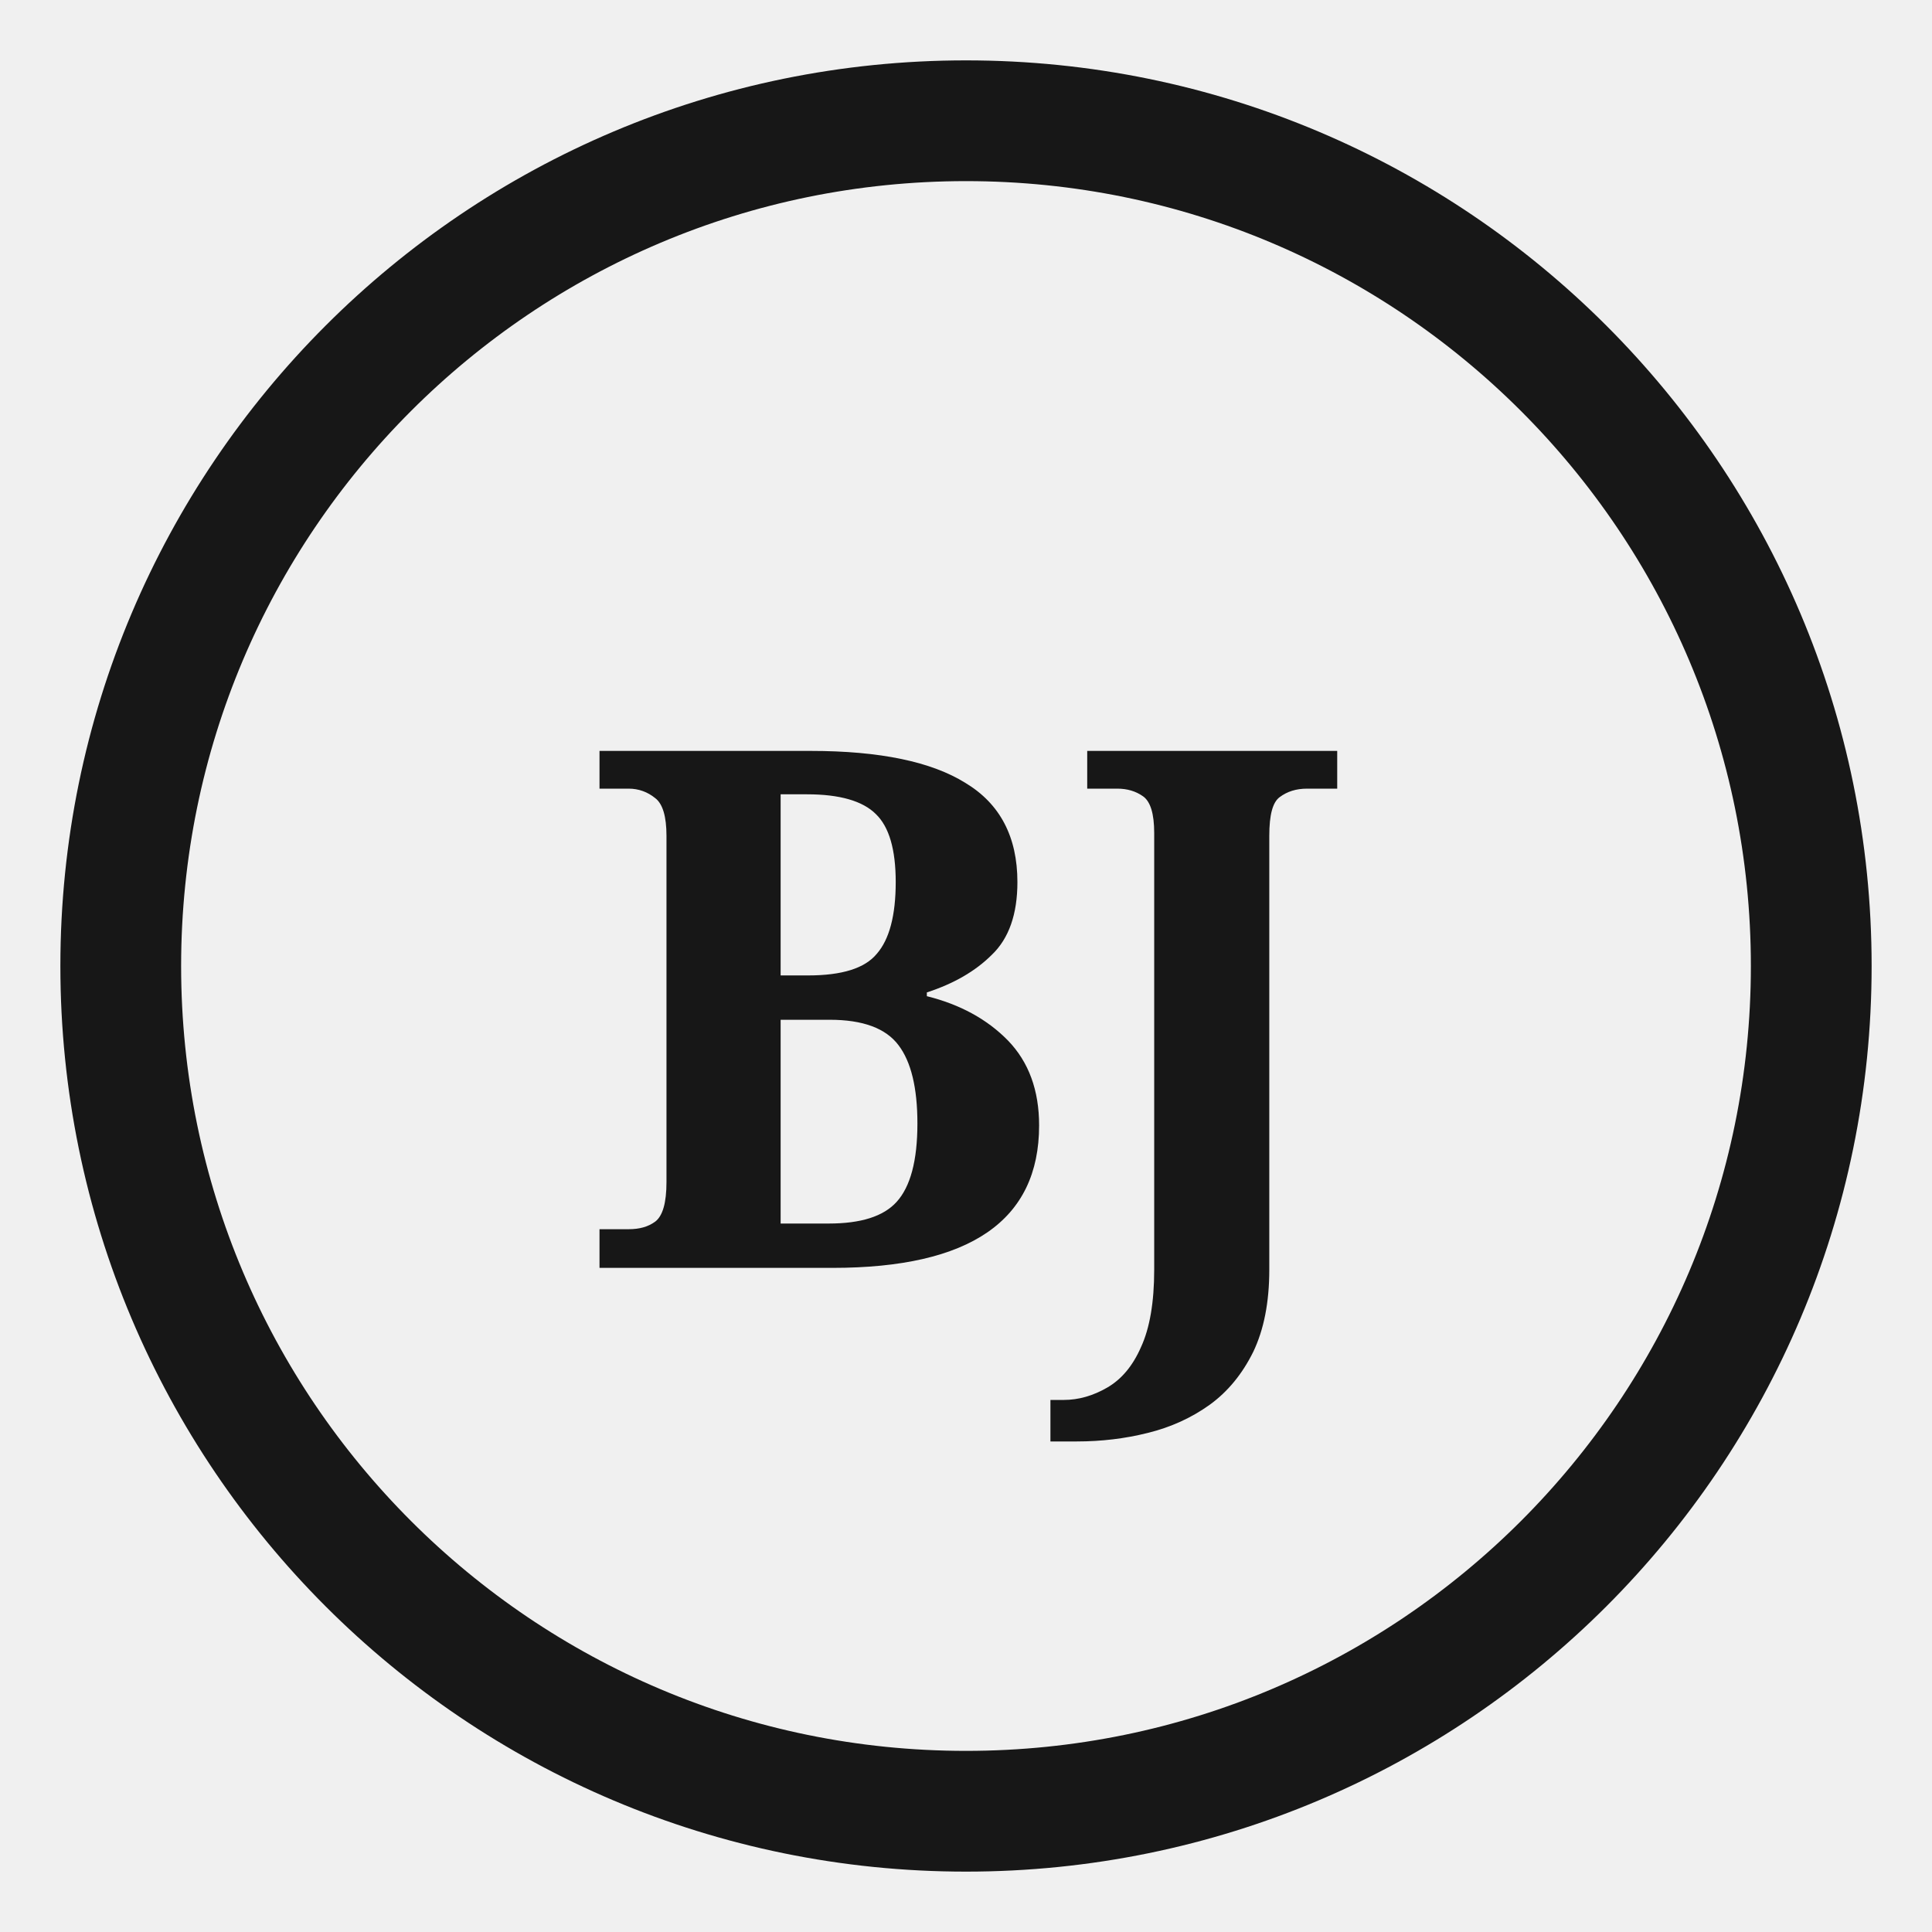
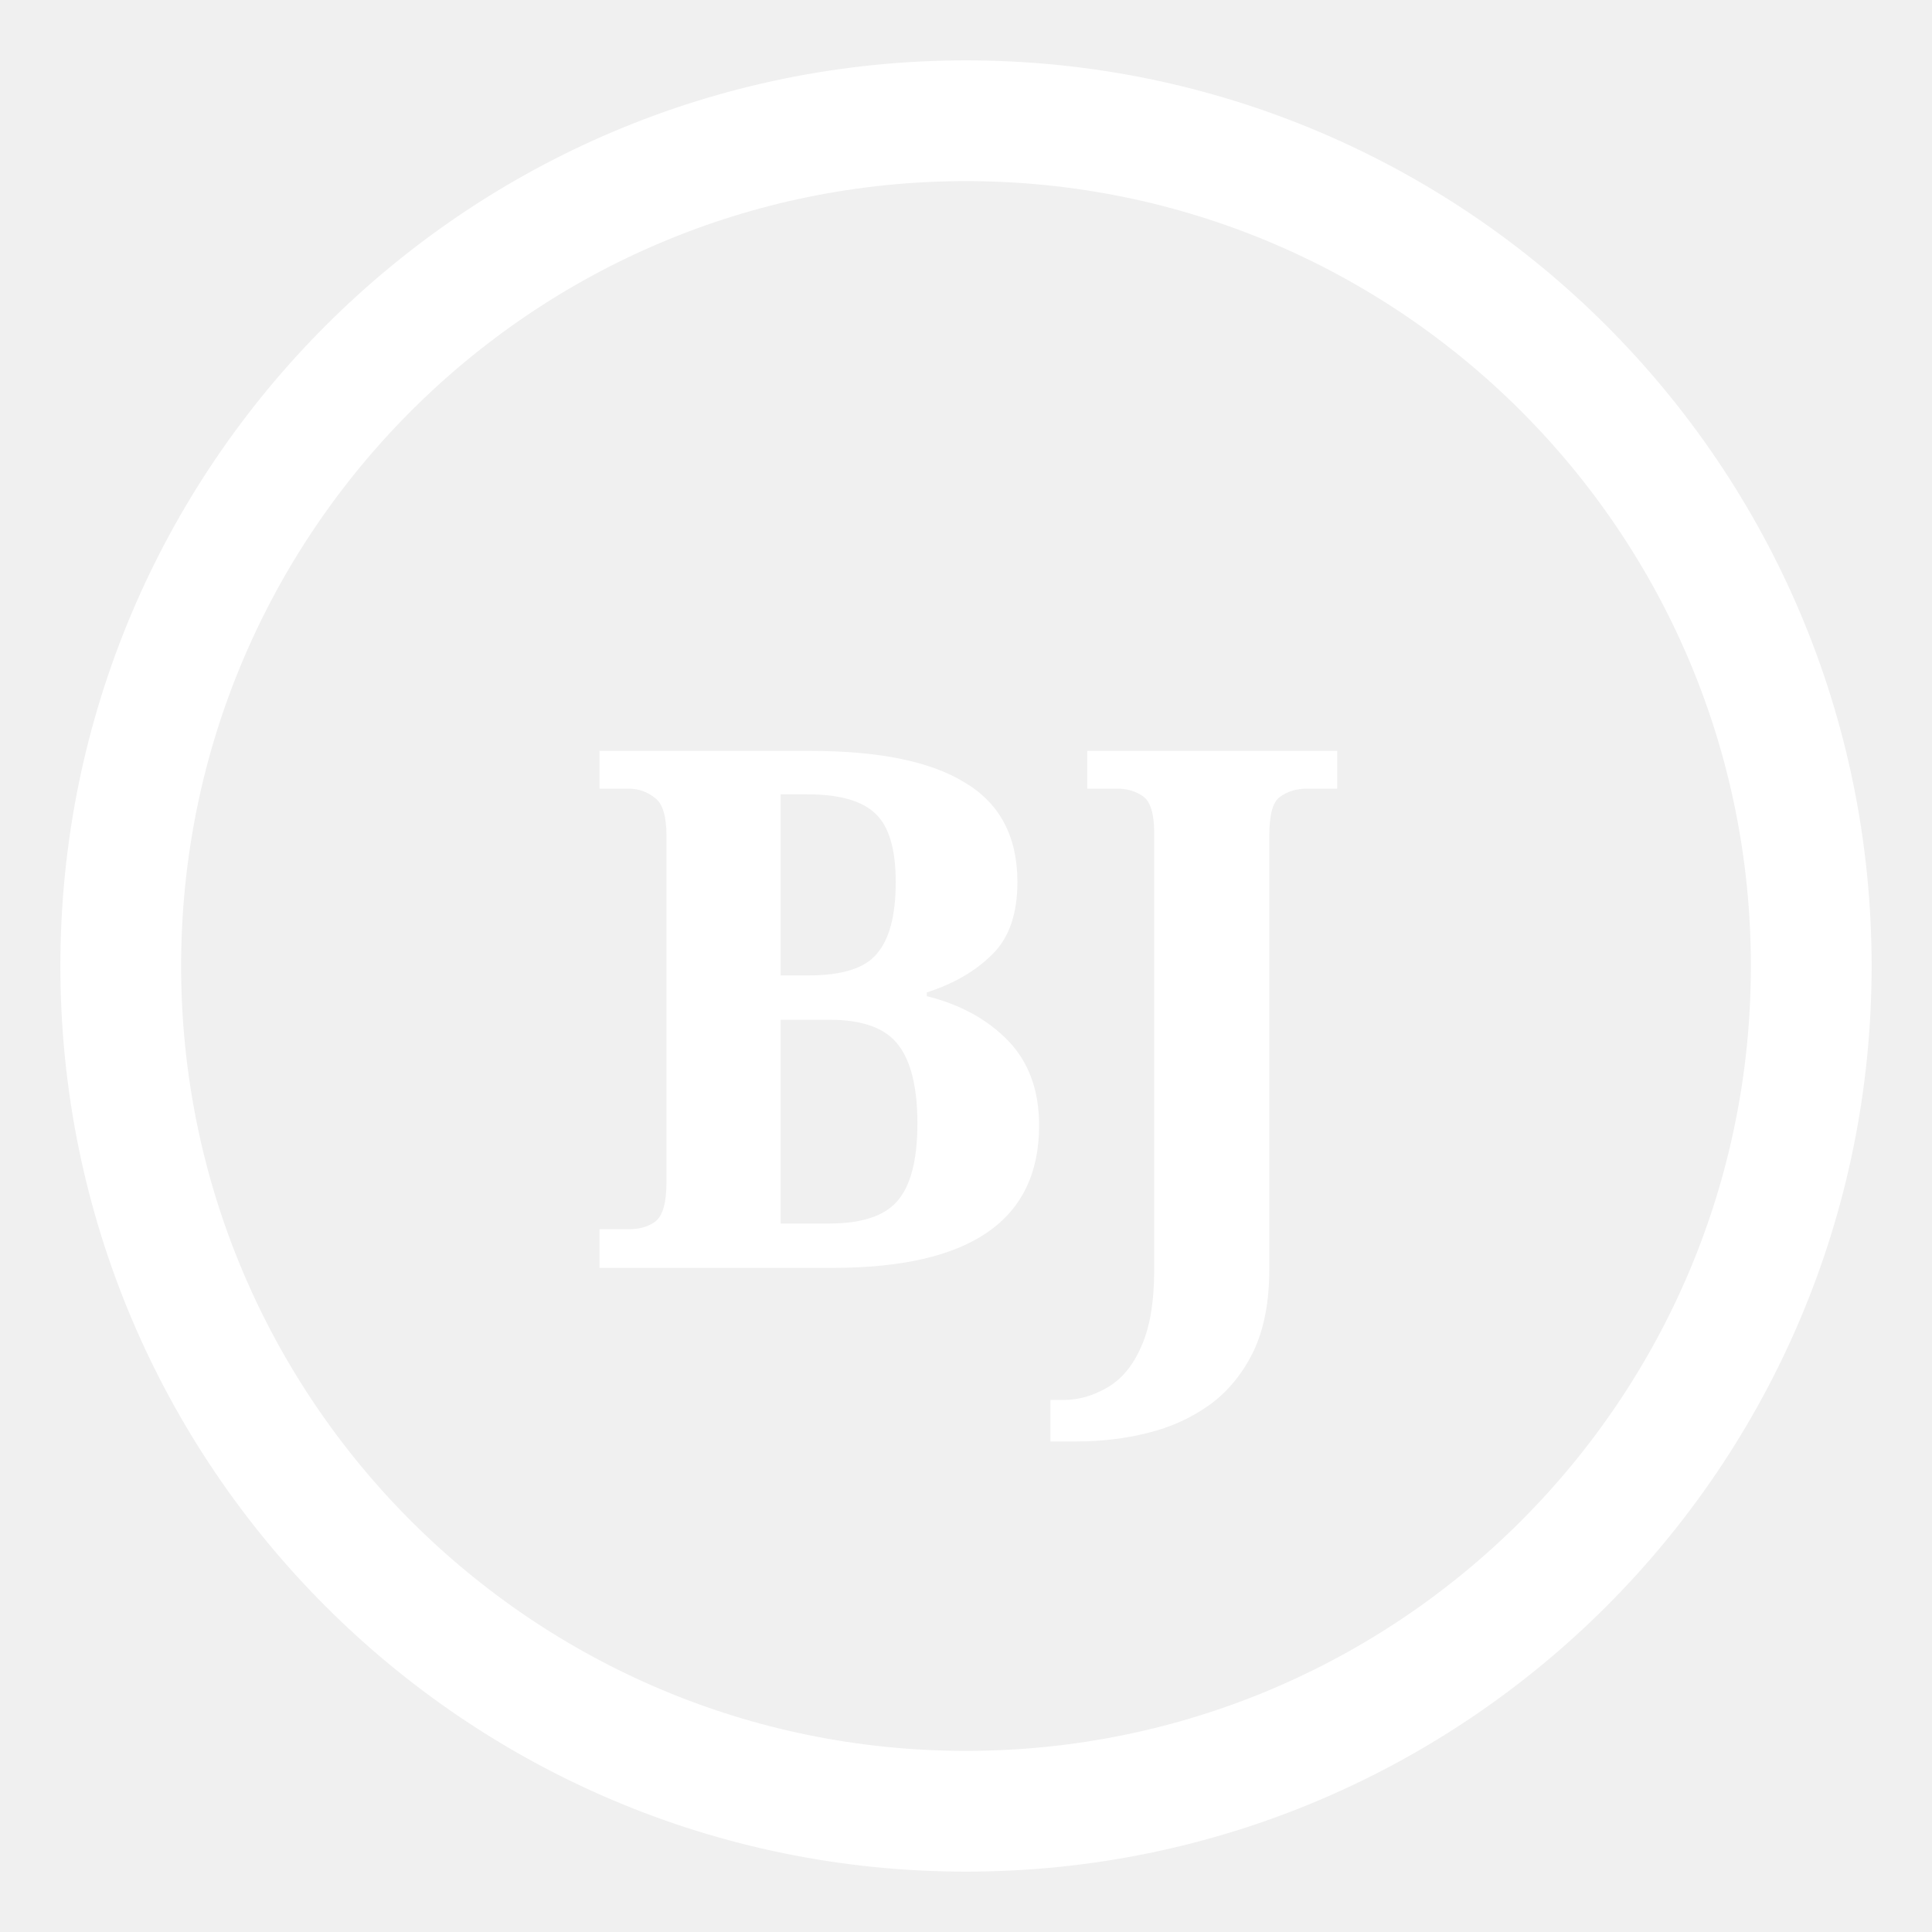
<svg xmlns="http://www.w3.org/2000/svg" viewBox="0 0 32 32">
-   <circle cx="16" cy="16" r="14" fill="none" stroke="#171717" stroke-width="2" />
-   <text x="16" y="21" font-family="Georgia, serif" font-size="12" font-weight="bold" fill="#171717" text-anchor="middle">BJ</text>
+   <circle cx="16" cy="16" r="14" fill="none" stroke="#ffffff" stroke-width="2" />
+   <text x="16" y="21" font-family="Georgia, serif" font-size="12" font-weight="bold" fill="#ffffff" text-anchor="middle">BJ</text>
</svg>
